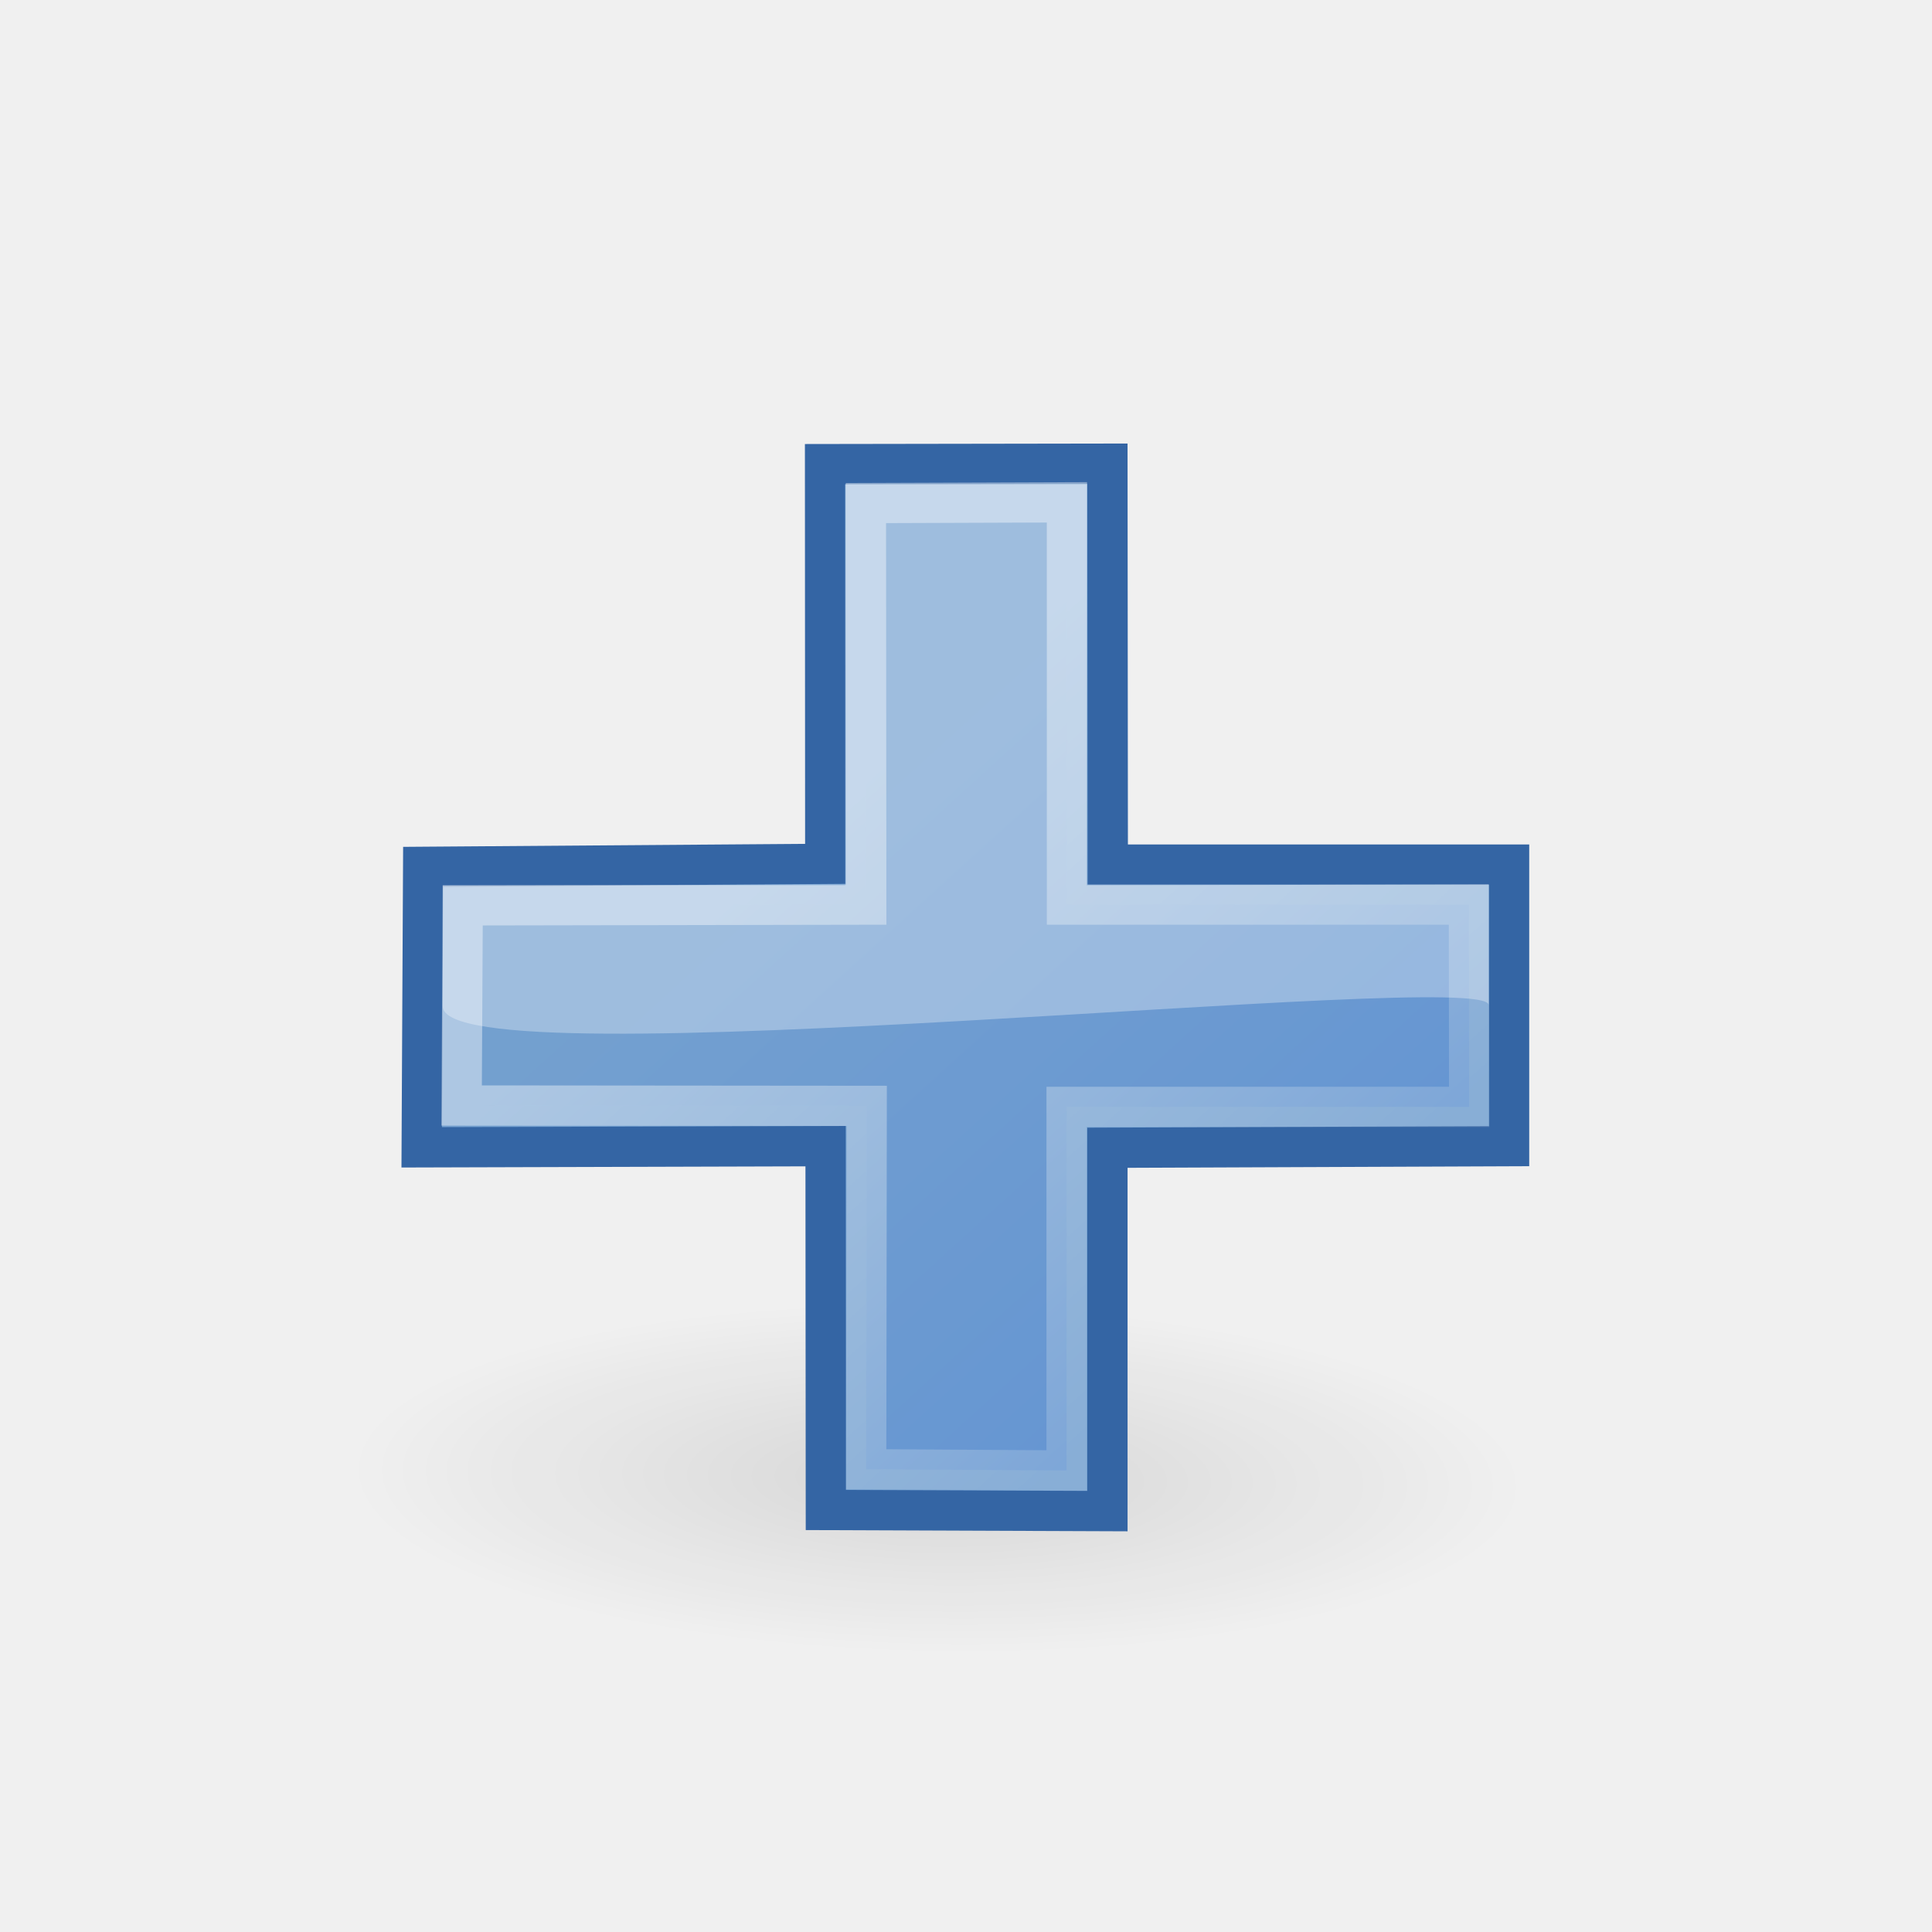
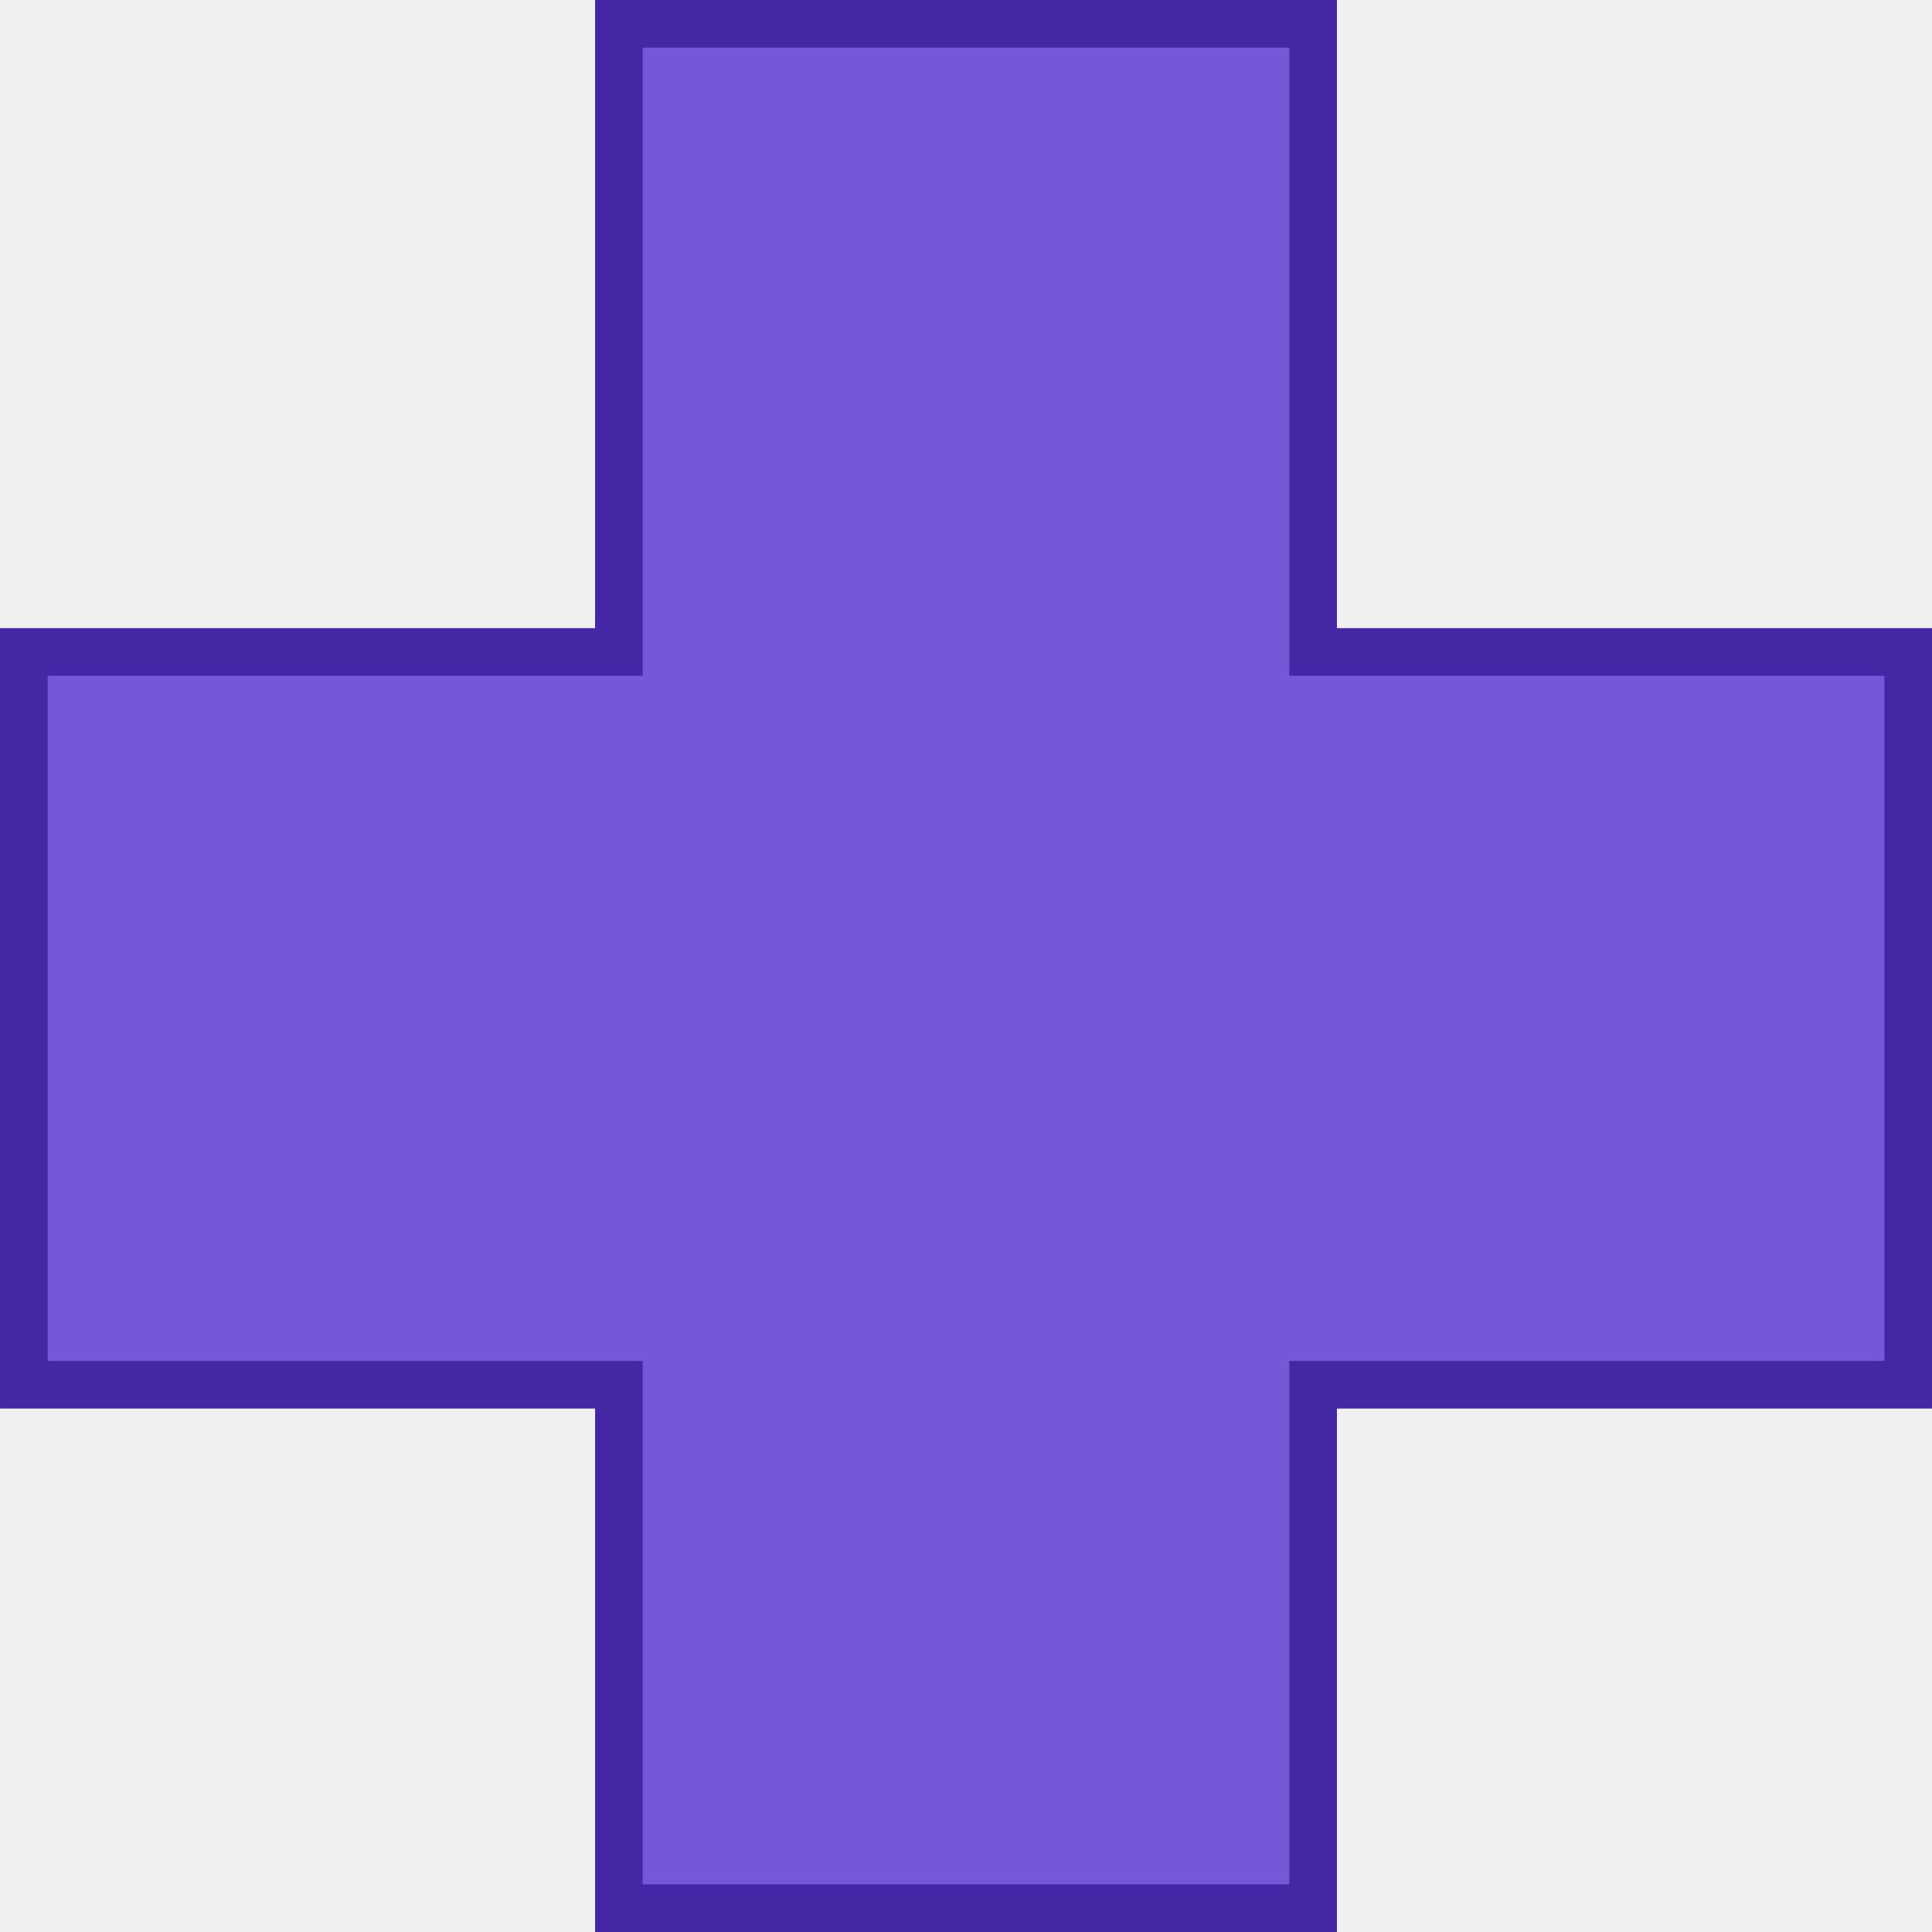
- <svg xmlns="http://www.w3.org/2000/svg" xmlns:xlink="http://www.w3.org/1999/xlink" width="48px" height="48px" id="svg6431">
-   <defs id="defs6433">
-     <linearGradient id="linearGradient2091">
-       <stop style="stop-color:#000000;stop-opacity:1;" offset="0" id="stop2093" />
-       <stop style="stop-color:#000000;stop-opacity:0;" offset="1" id="stop2095" />
+ <svg xmlns="http://www.w3.org/2000/svg" width="162.288" height="162.288" id="svg2183" version="1.0">
+   <defs id="defs2185">
+     <linearGradient id="linearGradient3179">
+       <stop style="stop-color:#0085ff;stop-opacity:1;" offset="0" id="stop3181" />
+       <stop id="stop3189" offset="1" style="stop-color:#0000b1;stop-opacity:0.953;" />
    </linearGradient>
-     <linearGradient id="linearGradient7916">
-       <stop style="stop-color:#ffffff;stop-opacity:1;" offset="0" id="stop7918" />
-       <stop style="stop-color:#ffffff;stop-opacity:0.34;" offset="1" id="stop7920" />
-     </linearGradient>
-     <linearGradient id="linearGradient8662">
-       <stop style="stop-color:#000000;stop-opacity:1;" offset="0" id="stop8664" />
-       <stop style="stop-color:#000000;stop-opacity:0;" offset="1" id="stop8666" />
-     </linearGradient>
-     <radialGradient xlink:href="#linearGradient8662" id="radialGradient1503" gradientUnits="userSpaceOnUse" gradientTransform="matrix(1,0,0,0.536723,-1.018989e-13,16.87306)" cx="24.837" cy="36.421" fx="24.837" fy="36.421" r="15.645" />
-     <linearGradient id="linearGradient2847">
-       <stop style="stop-color:#3465a4;stop-opacity:1;" offset="0" id="stop2849" />
-       <stop style="stop-color:#3465a4;stop-opacity:0;" offset="1" id="stop2851" />
-     </linearGradient>
-     <linearGradient xlink:href="#linearGradient2847" id="linearGradient1488" gradientUnits="userSpaceOnUse" gradientTransform="matrix(-1,0,0,-1,-1.24248,40.0817)" x1="37.128" y1="29.73" x2="37.065" y2="26.194" />
-     <linearGradient id="linearGradient2831">
-       <stop style="stop-color:#3465a4;stop-opacity:1;" offset="0" id="stop2833" />
-       <stop id="stop2855" offset="0.333" style="stop-color:#5b86be;stop-opacity:1;" />
-       <stop style="stop-color:#83a8d8;stop-opacity:0;" offset="1" id="stop2835" />
-     </linearGradient>
-     <linearGradient xlink:href="#linearGradient2831" id="linearGradient1486" gradientUnits="userSpaceOnUse" gradientTransform="translate(-48.30498,-6.043298)" x1="13.479" y1="10.612" x2="15.419" y2="19.115" />
-     <linearGradient id="linearGradient2380">
-       <stop style="stop-color:#b9cfe7;stop-opacity:1" offset="0" id="stop2382" />
-       <stop style="stop-color:#729fcf;stop-opacity:1" offset="1" id="stop2384" />
-     </linearGradient>
-     <linearGradient id="linearGradient2682">
-       <stop style="stop-color:#3977c3;stop-opacity:1;" offset="0" id="stop2684" />
-       <stop style="stop-color:#89aedc;stop-opacity:0;" offset="1" id="stop2686" />
-     </linearGradient>
-     <linearGradient xlink:href="#linearGradient2682" id="linearGradient2688" x1="36.714" y1="31.456" x2="37.124" y2="24.842" gradientUnits="userSpaceOnUse" gradientTransform="translate(-48.77039,-5.765705)" />
-     <linearGradient id="linearGradient2690">
-       <stop style="stop-color:#c4d7eb;stop-opacity:1;" offset="0" id="stop2692" />
-       <stop style="stop-color:#c4d7eb;stop-opacity:0;" offset="1" id="stop2694" />
-     </linearGradient>
-     <linearGradient xlink:href="#linearGradient2690" id="linearGradient2696" x1="32.648" y1="30.749" x2="37.124" y2="24.842" gradientUnits="userSpaceOnUse" gradientTransform="translate(-48.77039,-5.765705)" />
-     <linearGradient id="linearGradient2871">
-       <stop style="stop-color:#3465a4;stop-opacity:1;" offset="0" id="stop2873" />
-       <stop style="stop-color:#3465a4;stop-opacity:1" offset="1" id="stop2875" />
-     </linearGradient>
-     <linearGradient id="linearGradient2402">
-       <stop style="stop-color:#729fcf;stop-opacity:1;" offset="0" id="stop2404" />
-       <stop style="stop-color:#528ac5;stop-opacity:1;" offset="1" id="stop2406" />
-     </linearGradient>
-     <linearGradient xlink:href="#linearGradient2797" id="linearGradient1493" gradientUnits="userSpaceOnUse" x1="5.965" y1="26.048" x2="52.854" y2="26.048" />
-     <linearGradient id="linearGradient2797">
-       <stop style="stop-color:#ffffff;stop-opacity:1;" offset="0" id="stop2799" />
-       <stop style="stop-color:#ffffff;stop-opacity:0;" offset="1" id="stop2801" />
-     </linearGradient>
-     <linearGradient xlink:href="#linearGradient2797" id="linearGradient1491" gradientUnits="userSpaceOnUse" x1="5.965" y1="26.048" x2="52.854" y2="26.048" />
-     <linearGradient id="linearGradient7179">
-       <stop style="stop-color:#ffffff;stop-opacity:1;" offset="0" id="stop7181" />
-       <stop style="stop-color:#ffffff;stop-opacity:0;" offset="1" id="stop7183" />
-     </linearGradient>
-     <linearGradient id="linearGradient2316">
-       <stop style="stop-color:#000000;stop-opacity:1;" offset="0" id="stop2318" />
-       <stop style="stop-color:#ffffff;stop-opacity:0.66;" offset="1" id="stop2320" />
-     </linearGradient>
-     <linearGradient id="linearGradient1322">
-       <stop id="stop1324" offset="0" style="stop-color:#729fcf" />
-       <stop id="stop1326" offset="1" style="stop-color:#5187d6;stop-opacity:1;" />
-     </linearGradient>
-     <linearGradient xlink:href="#linearGradient1322" id="linearGradient4975" x1="34.893" y1="36.423" x2="45.919" y2="48.548" gradientUnits="userSpaceOnUse" gradientTransform="translate(-18.01785,-13.57119)" />
-     <linearGradient xlink:href="#linearGradient7179" id="linearGradient7185" x1="13.435" y1="13.604" x2="22.375" y2="23.554" gradientUnits="userSpaceOnUse" />
-     <linearGradient xlink:href="#linearGradient7179" id="linearGradient7189" gradientUnits="userSpaceOnUse" x1="13.435" y1="13.604" x2="22.375" y2="23.554" gradientTransform="matrix(-1,0,0,-1,47.93934,50.02474)" />
-     <linearGradient xlink:href="#linearGradient2380" id="linearGradient7180" gradientUnits="userSpaceOnUse" x1="62.514" y1="36.061" x2="15.985" y2="20.609" />
-     <linearGradient xlink:href="#linearGradient2871" id="linearGradient7182" gradientUnits="userSpaceOnUse" x1="46.835" y1="45.264" x2="45.38" y2="50.94" />
-     <linearGradient xlink:href="#linearGradient2402" id="linearGradient7184" gradientUnits="userSpaceOnUse" x1="18.936" y1="23.668" x2="53.589" y2="26.649" />
-     <linearGradient xlink:href="#linearGradient2871" id="linearGradient7186" gradientUnits="userSpaceOnUse" x1="46.835" y1="45.264" x2="45.38" y2="50.94" />
-     <linearGradient xlink:href="#linearGradient7916" id="linearGradient7922" x1="16.875" y1="22.852" x2="27.901" y2="34.977" gradientUnits="userSpaceOnUse" />
-     <radialGradient xlink:href="#linearGradient2091" id="radialGradient2097" cx="23.071" cy="35.127" fx="23.071" fy="35.127" r="10.319" gradientTransform="matrix(0.914812,1.265023e-2,-8.21502e-3,0.213562,2.253914,27.18889)" gradientUnits="userSpaceOnUse" />
  </defs>
-   <g id="layer1">
-     <path style="opacity:0.108;fill:url(#radialGradient2097);fill-opacity:1;stroke:none;stroke-width:3;stroke-linecap:round;stroke-linejoin:round;stroke-miterlimit:4;stroke-dasharray:none;stroke-dashoffset:0;stroke-opacity:1" id="path1361" d="M 33.278 34.941 A 10.319 2.32 0 1 1  12.64,34.941 A 10.319 2.32 0 1 1  33.278 34.941 z" transform="matrix(1.550487,0,0,1.978714,-12.4813,-32.49103)" />
-     <path style="font-size:59.901px;font-style:normal;font-variant:normal;font-weight:bold;font-stretch:normal;text-align:start;line-height:125%;writing-mode:lr-tb;text-anchor:start;fill:#75a1d0;fill-opacity:1;stroke:#3465a4;stroke-width:1px;stroke-linecap:butt;stroke-linejoin:miter;stroke-opacity:1;font-family:Bitstream Vera Sans" d="M 27.514,37.543 L 27.514,28.516 L 37.493,28.476 L 37.493,21.48 L 27.523,21.48 L 27.514,11.52 L 20.498,11.531 L 20.503,21.462 L 10.513,21.536 L 10.477,28.505 L 20.511,28.476 L 20.518,37.516 L 27.514,37.543 z " id="text1314" />
-     <path style="font-size:59.901px;font-style:normal;font-variant:normal;font-weight:bold;font-stretch:normal;text-align:start;line-height:125%;writing-mode:lr-tb;text-anchor:start;opacity:0.409;fill:url(#linearGradient4975);fill-opacity:1;stroke:url(#linearGradient7922);stroke-width:1px;stroke-linecap:butt;stroke-linejoin:miter;stroke-opacity:1;font-family:Bitstream Vera Sans" d="M 26.499,36.534 L 26.499,27.5 L 36.501,27.5 L 36.495,22.475 L 26.508,22.475 L 26.508,12.48 L 21.513,12.498 L 21.522,22.475 L 11.496,22.493 L 11.469,27.466 L 21.533,27.475 L 21.52,36.503 L 26.499,36.534 z " id="path7076" />
-     <path style="fill:#ffffff;fill-opacity:1;fill-rule:evenodd;stroke:none;stroke-width:1px;stroke-linecap:butt;stroke-linejoin:miter;stroke-opacity:1;opacity:0.312" d="M 11,25 C 11,26.938 36.984,24.031 36.984,24.969 L 36.984,21.969 L 27,22 L 27,12.035 L 21,12.035 L 21,22 L 11,22 L 11,25 z " id="path7914" />
+   <g id="layer1" transform="translate(1.144076,-94.85593)">
+     <path style="fill:#7558d7;fill-opacity:1;fill-rule:evenodd;stroke:#4427a5;stroke-width:4;stroke-linecap:butt;stroke-linejoin:miter;stroke-miterlimit:4;stroke-opacity:1;stroke-dasharray:none" d="m 50.842,96.856 0,52.763 -49.986,0 0,61.556 49.986,0 0,43.969 58.317,0 0,-43.969 49.986,0 0,-61.556 -49.986,0 0,-52.763 -58.317,0 z" id="rect2196" />
  </g>
</svg>
